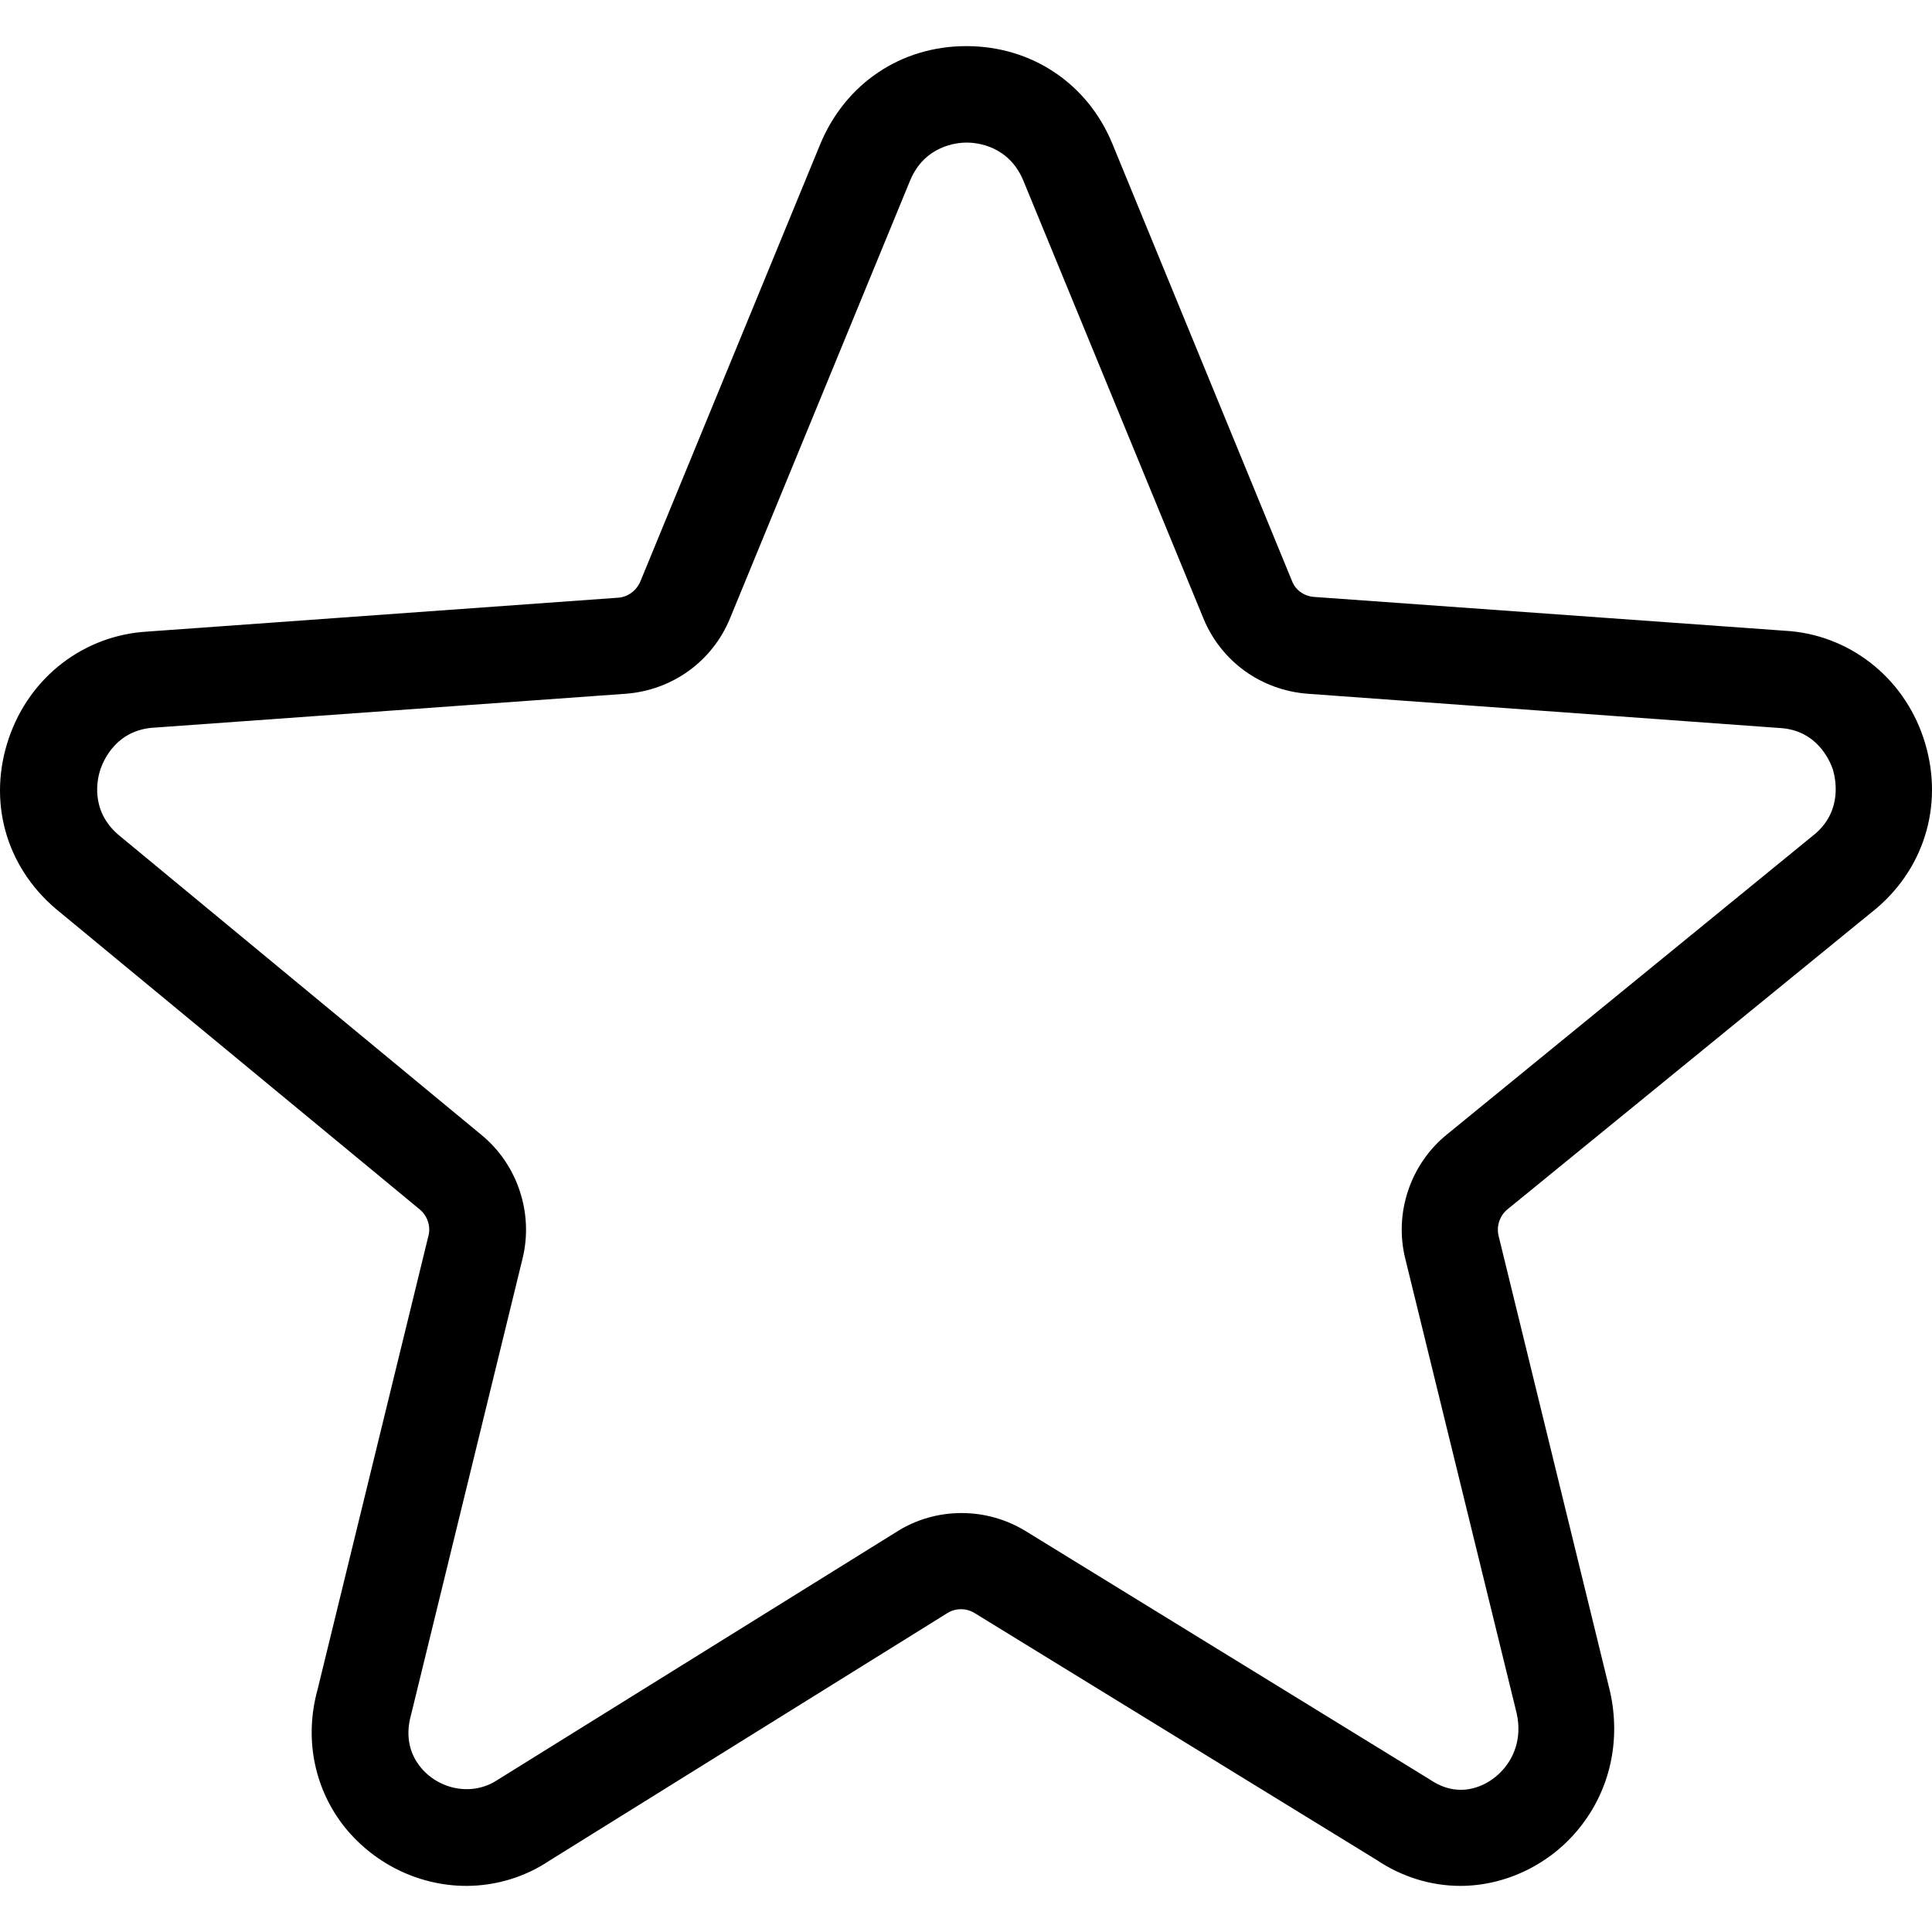
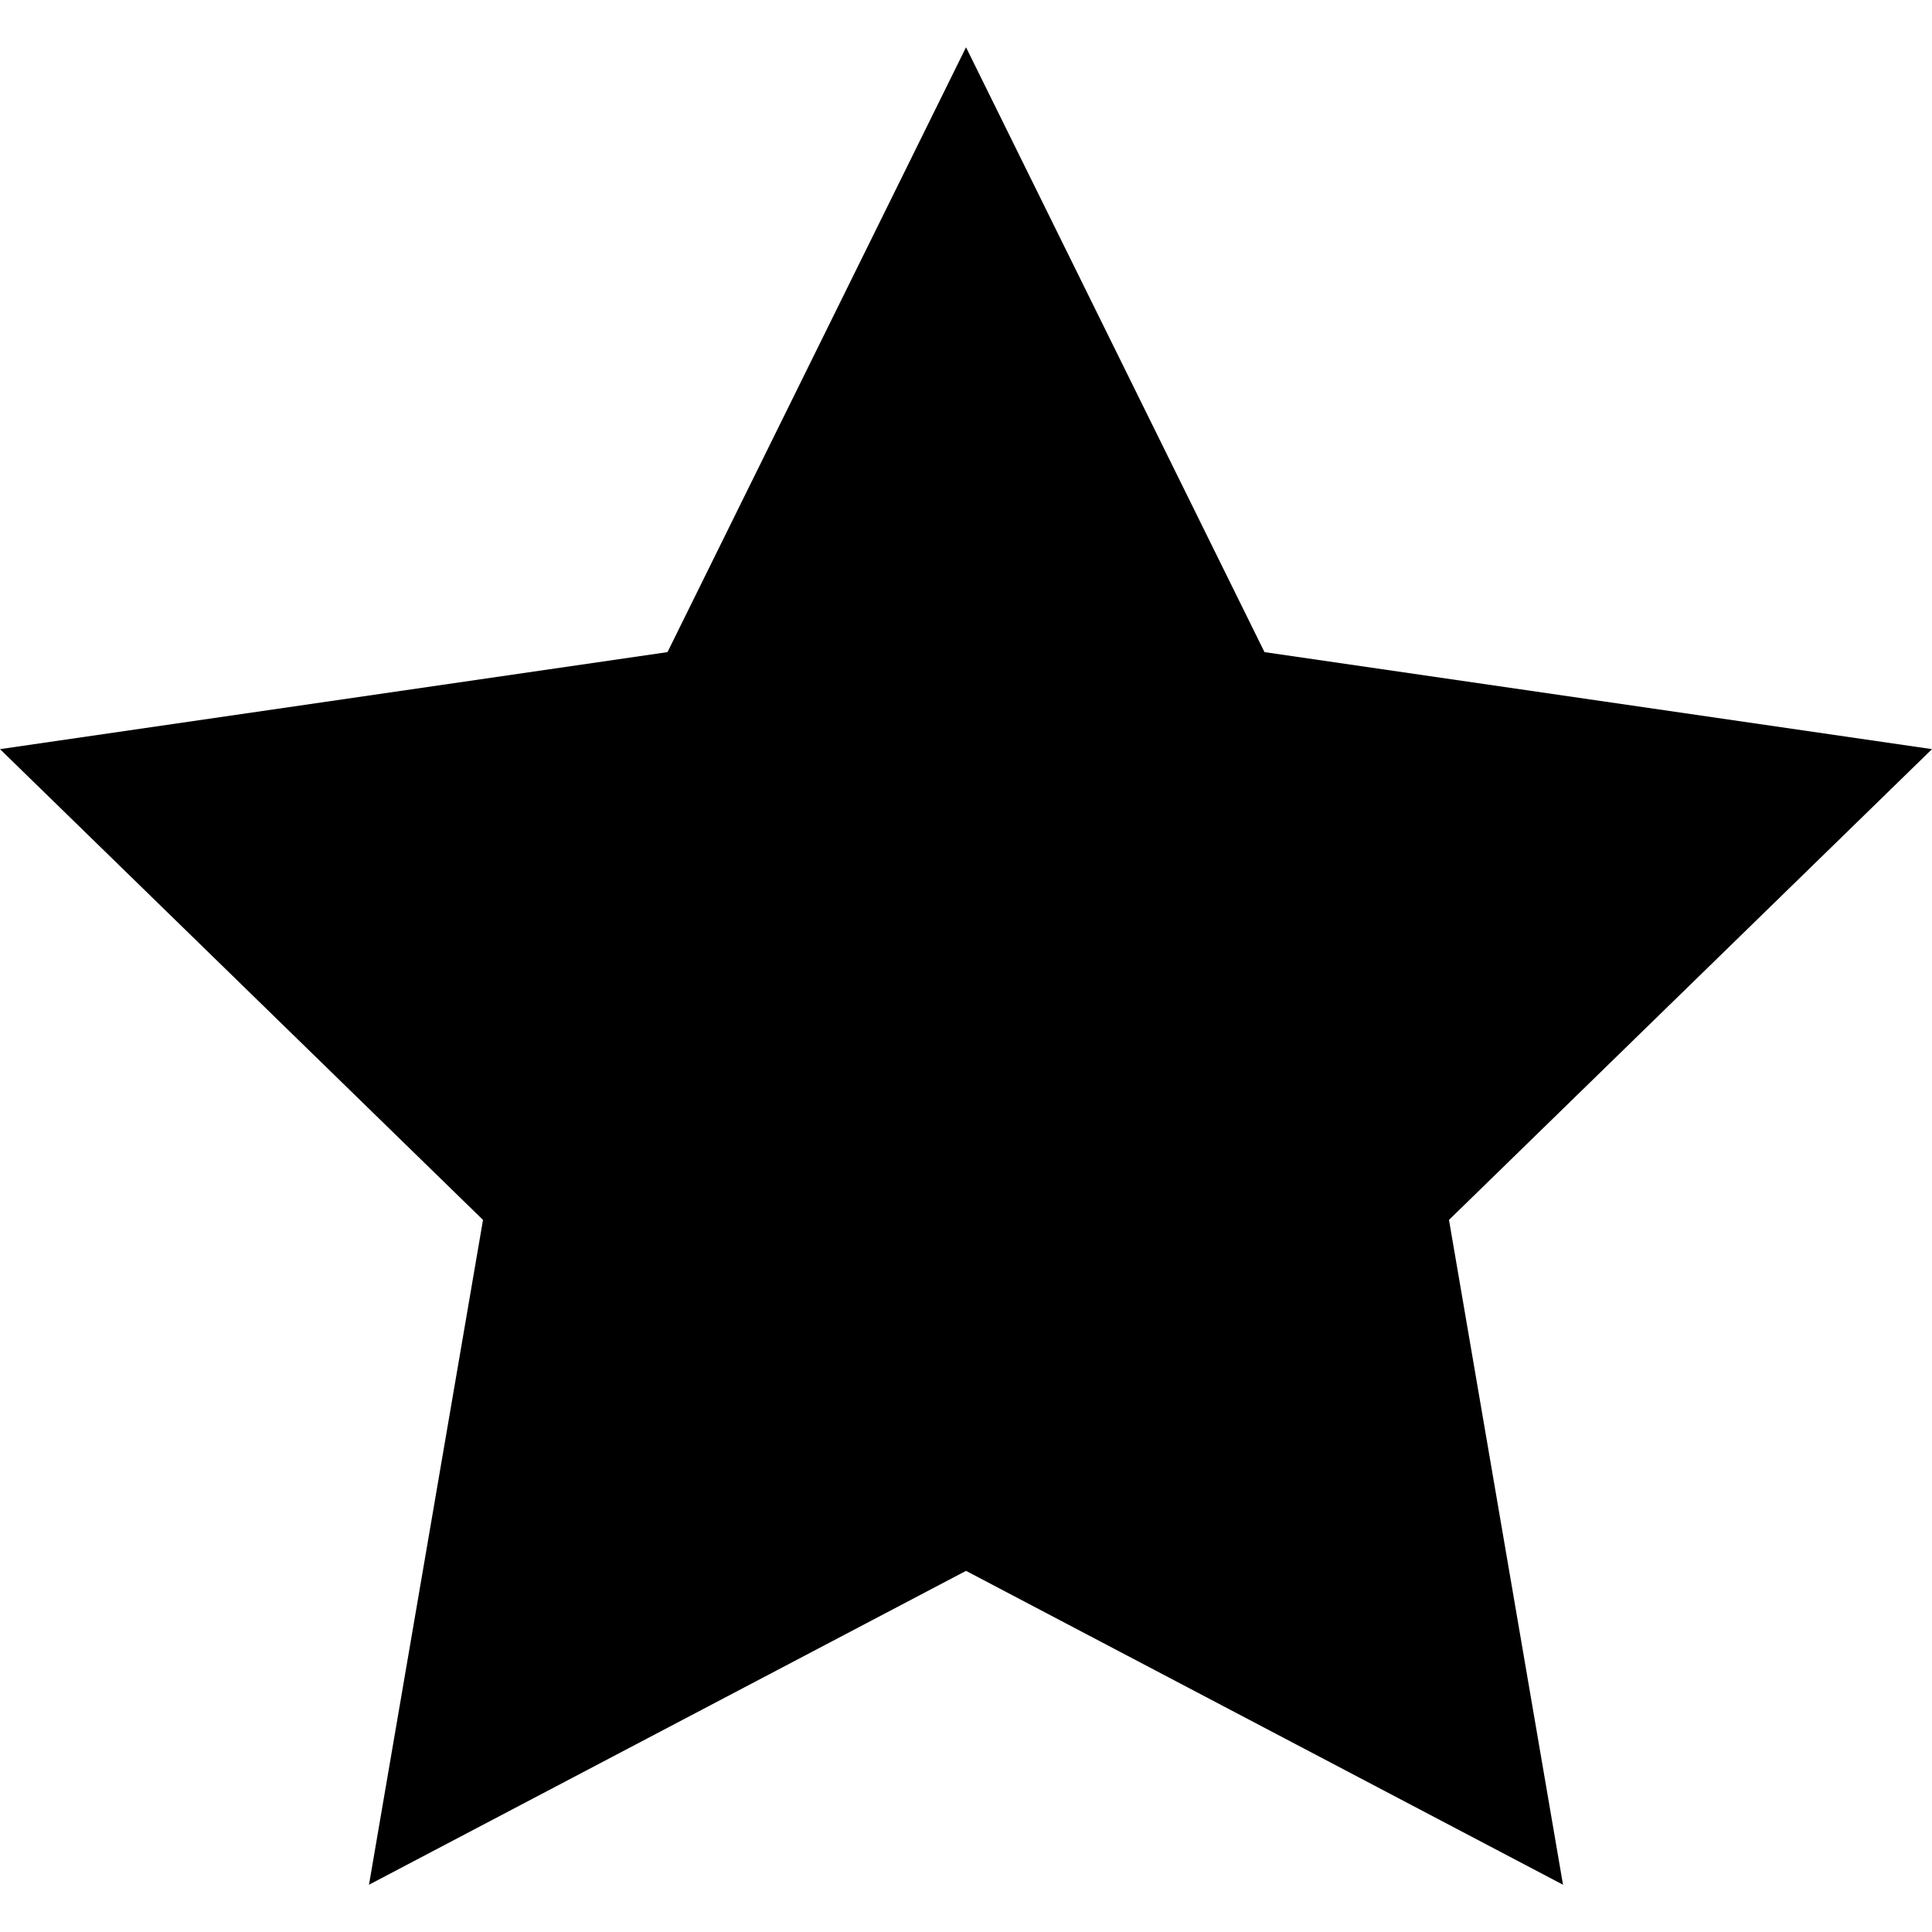
- <svg xmlns="http://www.w3.org/2000/svg" version="1.1" id="Capa_1" x="0px" y="0px" viewBox="0 0 490.727 490.727" xml:space="preserve">
-   <g>
-     <path d="M453.443,160.214l-119.7-8.6c-2.5-0.2-4.7-1.7-5.6-4.1l-45.6-111c-6.3-15.3-20.5-24.8-37.1-24.8s-30.7,9.5-37.1,24.9   l-45.7,111.1c-1,2.3-3.1,3.9-5.6,4.1l-119.5,8.6c-16.2,0.9-30,11.5-35.3,27.1c-5.4,15.8-0.9,32.4,11.9,43.3l92.5,76.4   c1.9,1.6,2.8,4.2,2.2,6.6l-28.2,115.4c-3.3,12-1,24.4,6.3,34.1c7.5,9.8,19.2,15.7,31.5,15.7c7.6,0,15-2.3,21.1-6.4l101.1-62.9   c2.1-1.3,4.8-1.3,6.9,0l102.1,62.7c6.4,4.3,13.8,6.6,21.3,6.6c11.5,0,22.9-5.5,30.3-14.8c7.7-9.6,10.5-22.1,7.7-34.6l-28.3-115.7   c-0.6-2.5,0.3-5.1,2.2-6.7l93.9-76.6c12.6-10.8,17.1-27.4,11.8-43.2C483.343,171.814,469.443,161.114,453.443,160.214z    M461.143,211.714l-93.7,76.5c-9.2,7.5-13.4,19.9-10.5,31.5l28.3,115.5c1.5,6.8-1.2,11.5-3,13.7c-2.8,3.5-7,5.7-11.2,5.7   c-2.6,0-5.2-0.8-8-2.7l-102.5-63c-4.9-3-10.5-4.6-16.3-4.6s-11.5,1.6-16.4,4.7l-101.5,63.1c-6.5,4.3-15.2,2.4-19.8-3.6   c-1.9-2.5-3.9-6.8-2.1-13.1l28.3-115.8c2.8-11.5-1.3-23.8-10.4-31.3l-92.3-76.3c-7.3-6.3-5.3-14.4-4.5-16.7s4.1-10,13.7-10.5   l119.7-8.6c11.8-0.9,22-8.2,26.5-19.2l45.7-111.1c3.7-9,12-9.7,14.4-9.7c2.4,0,10.7,0.7,14.4,9.7l45.7,111.1   c4.5,11,14.7,18.3,26.5,19.2l119.9,8.7c9.4,0.5,12.7,8.2,13.5,10.5C466.143,197.514,468.143,205.614,461.143,211.714z" />
-   </g>
+ <svg xmlns="http://www.w3.org/2000/svg" version="1.1" id="Capa_1" x="0px" y="0px" viewBox="0 0 53.867 53.867" xml:space="preserve">
+   <polygon points="26.934,1.318 35.256,18.182 53.867,20.887 40.4,34.013 43.579,52.549 26.934,43.798   10.288,52.549 13.467,34.013 0,20.887 18.611,18.182 " />
  <g>
</g>
  <g>
</g>
  <g>
</g>
  <g>
</g>
  <g>
</g>
  <g>
</g>
  <g>
</g>
  <g>
</g>
  <g>
</g>
  <g>
</g>
  <g>
</g>
  <g>
</g>
  <g>
</g>
  <g>
</g>
  <g>
</g>
</svg>
